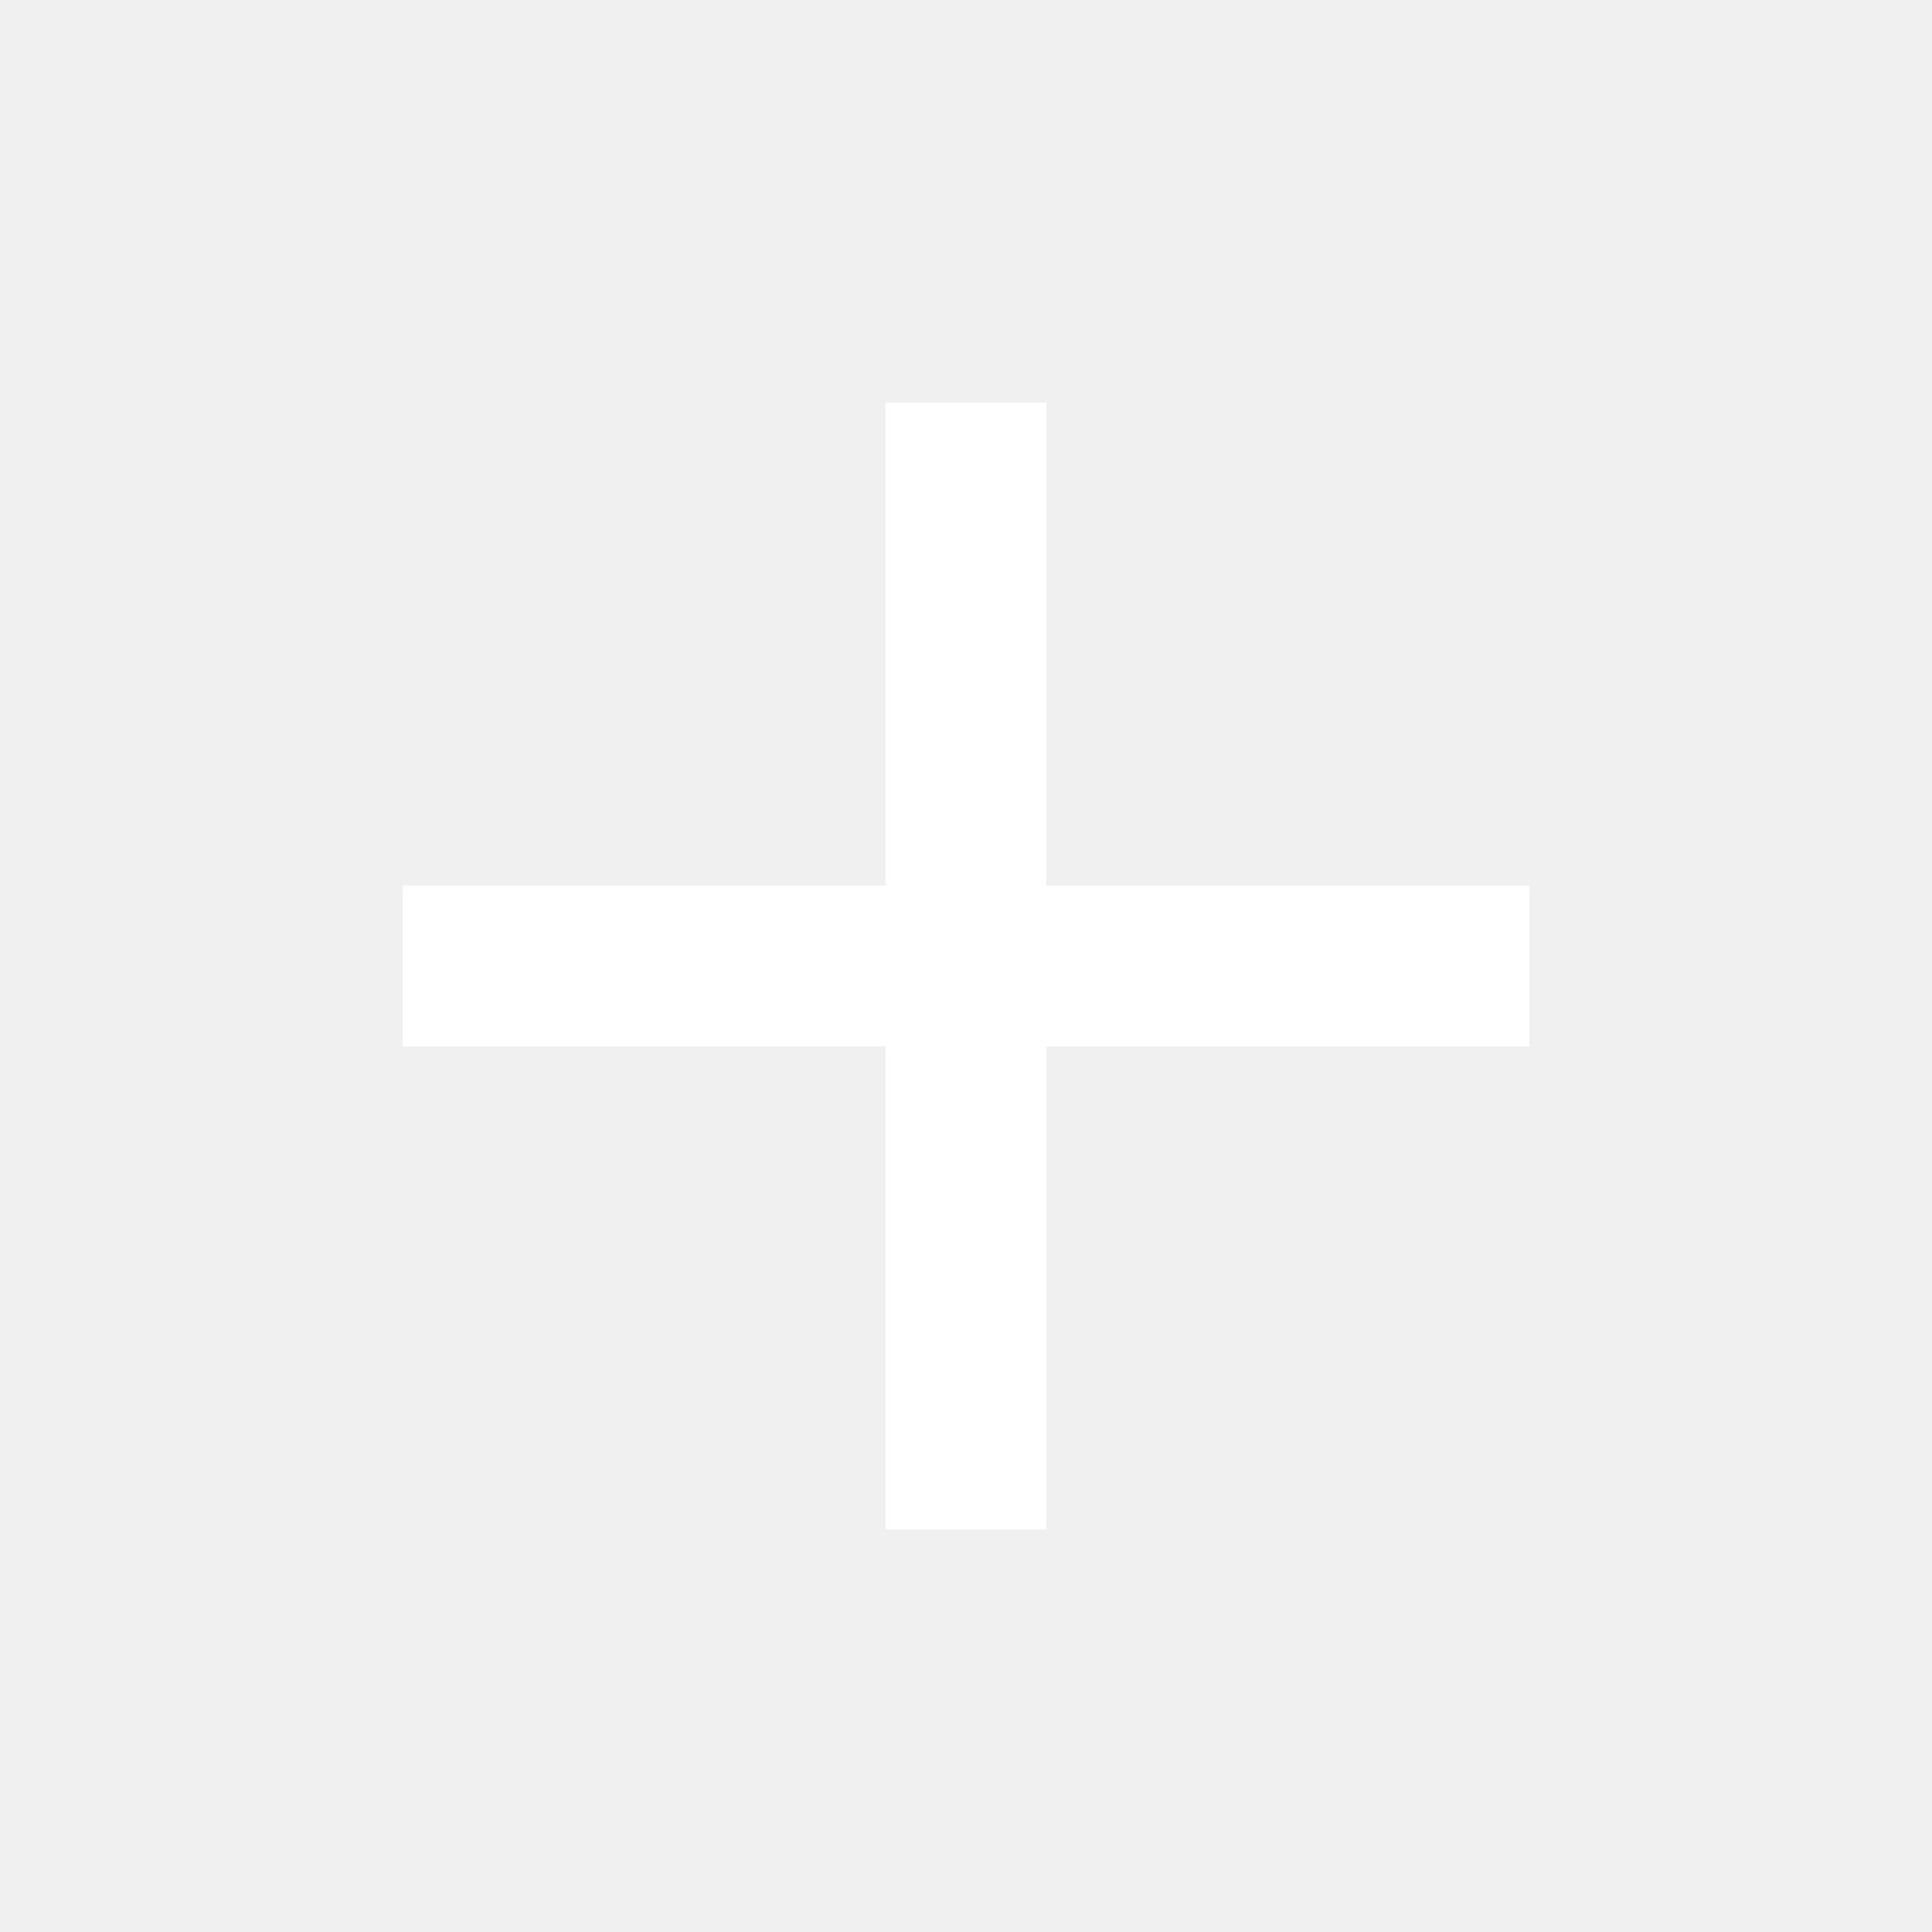
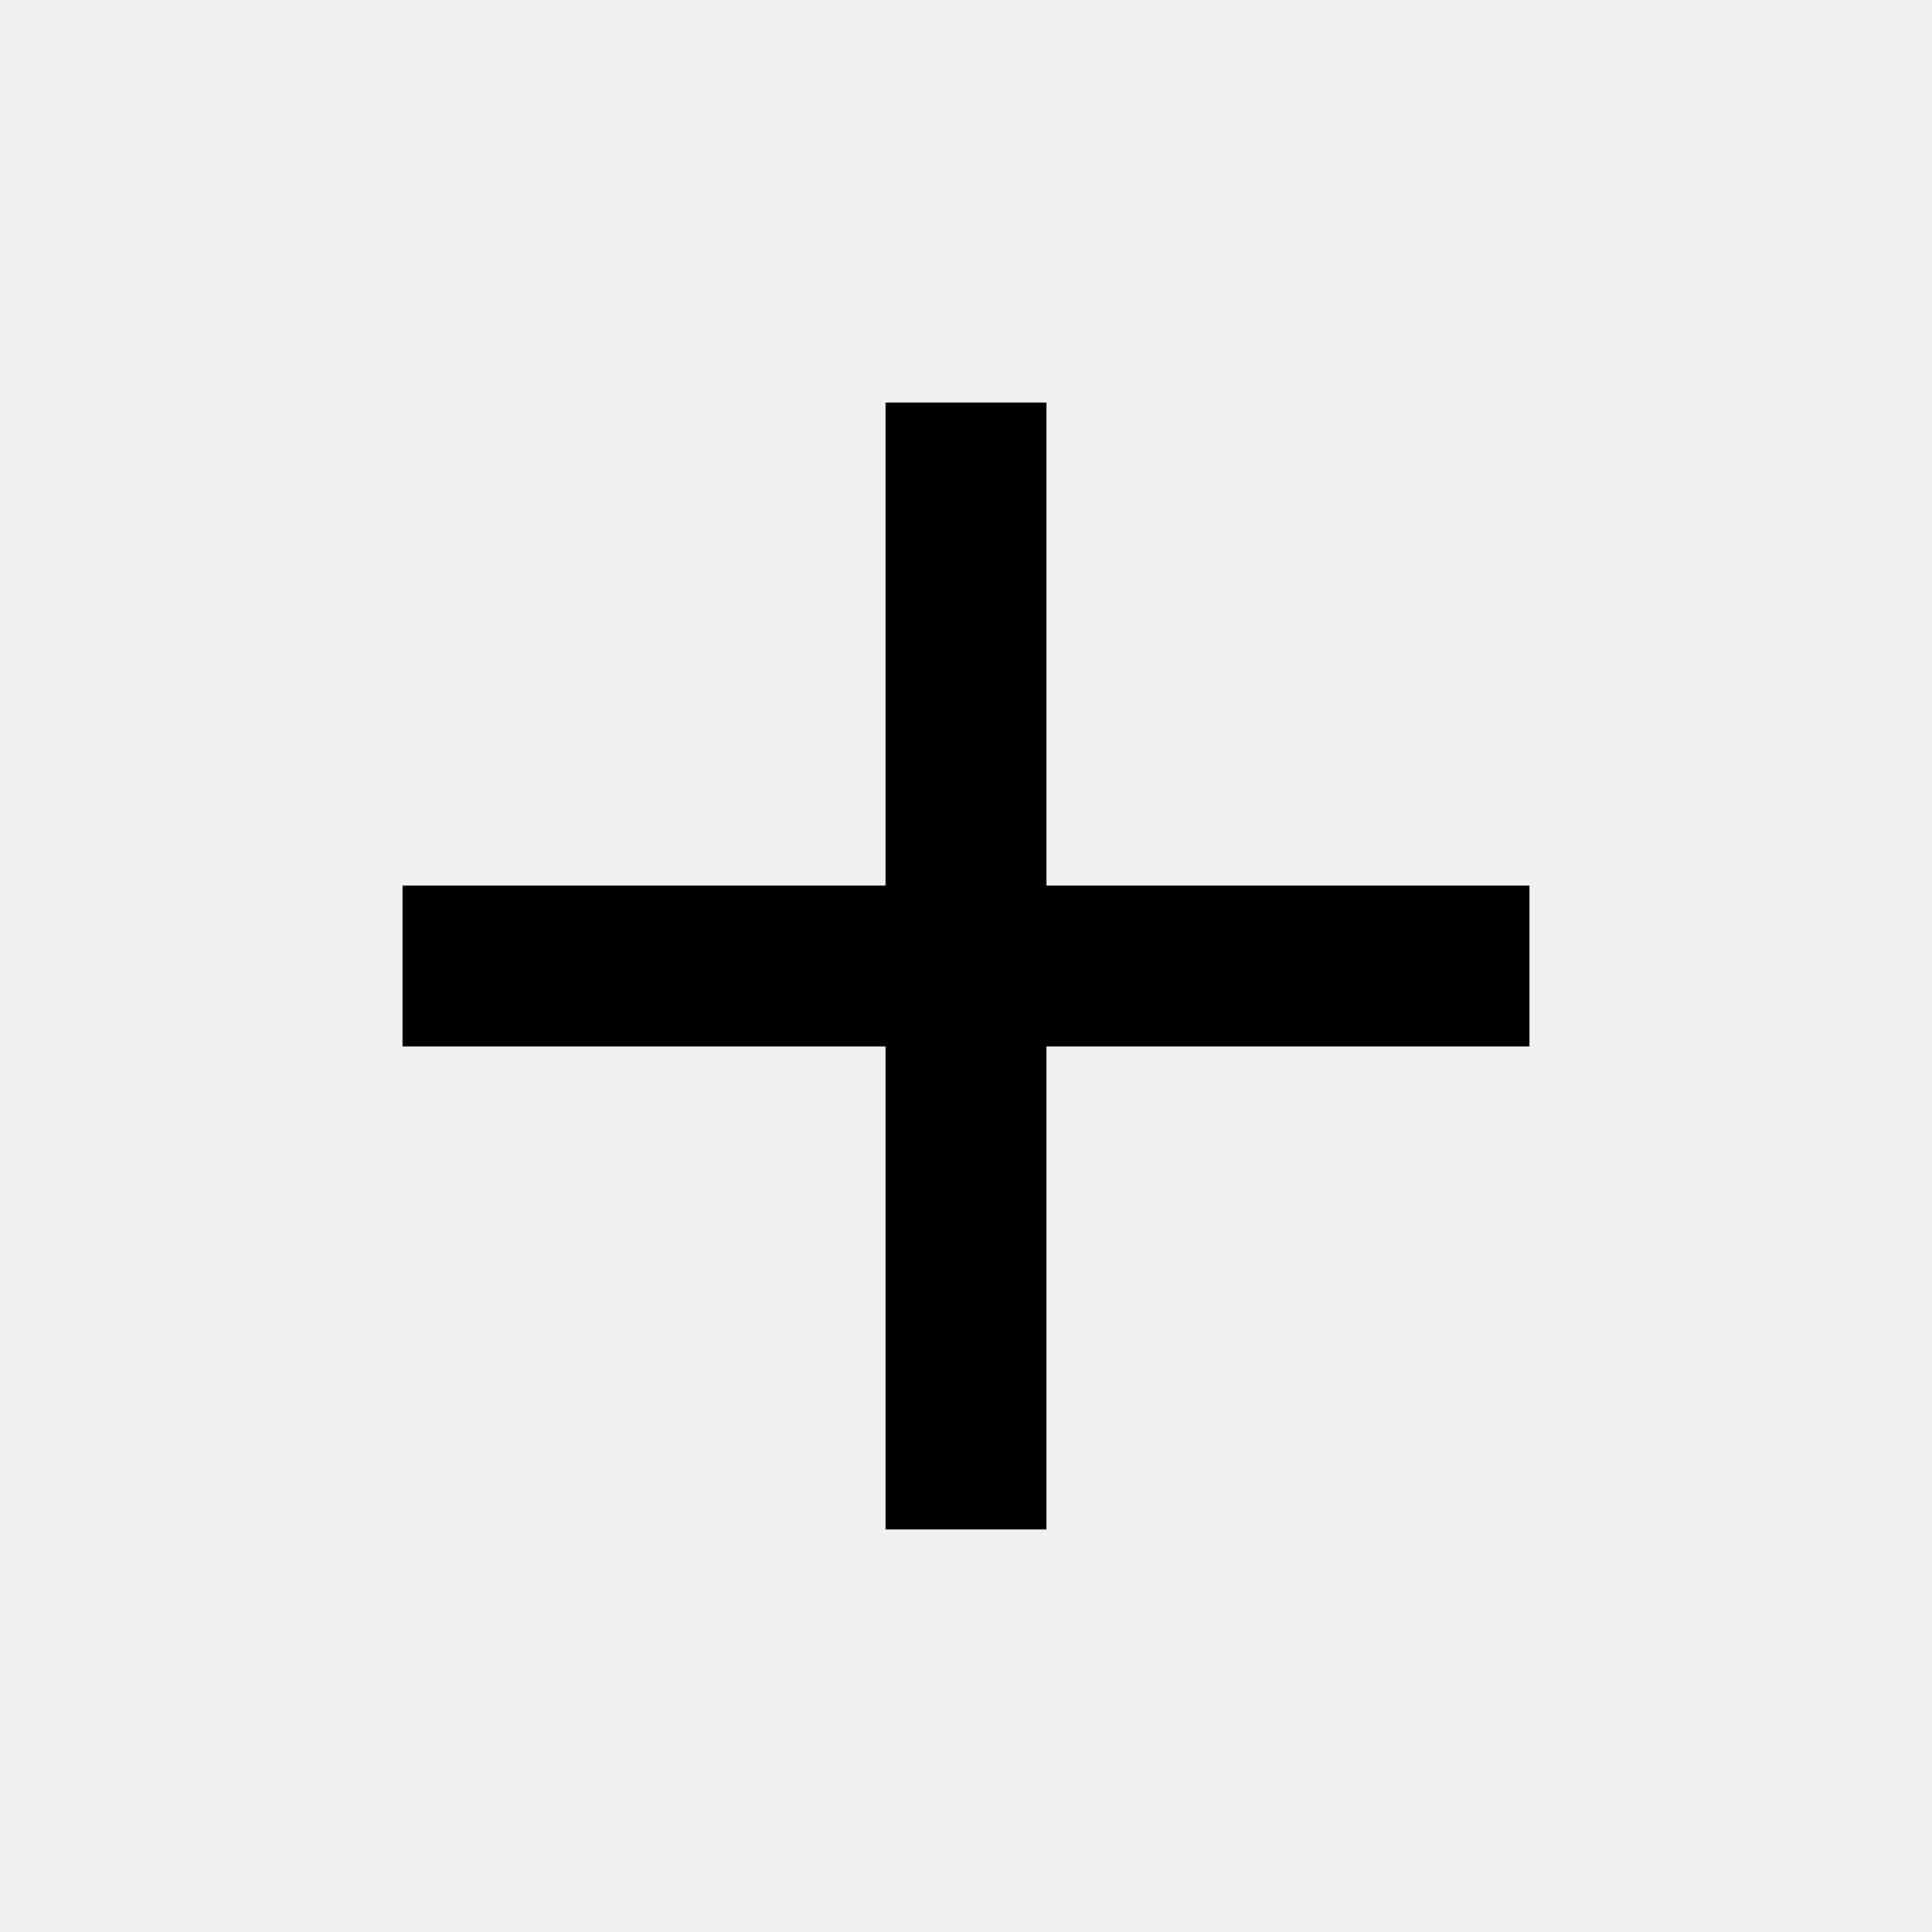
<svg xmlns="http://www.w3.org/2000/svg" viewBox="0 0 20 20" fill="none">
-   <path d="M9.167 15.833V10.833H4.167V9.167H9.167V4.167H10.833V9.167H15.833V10.833H10.833V15.833H9.167Z" fill="white" />
+   <path d="M9.167 15.833V10.833H4.167V9.167H9.167V4.167H10.833V9.167H15.833V10.833H10.833V15.833H9.167Z" fill="black" />
</svg>
